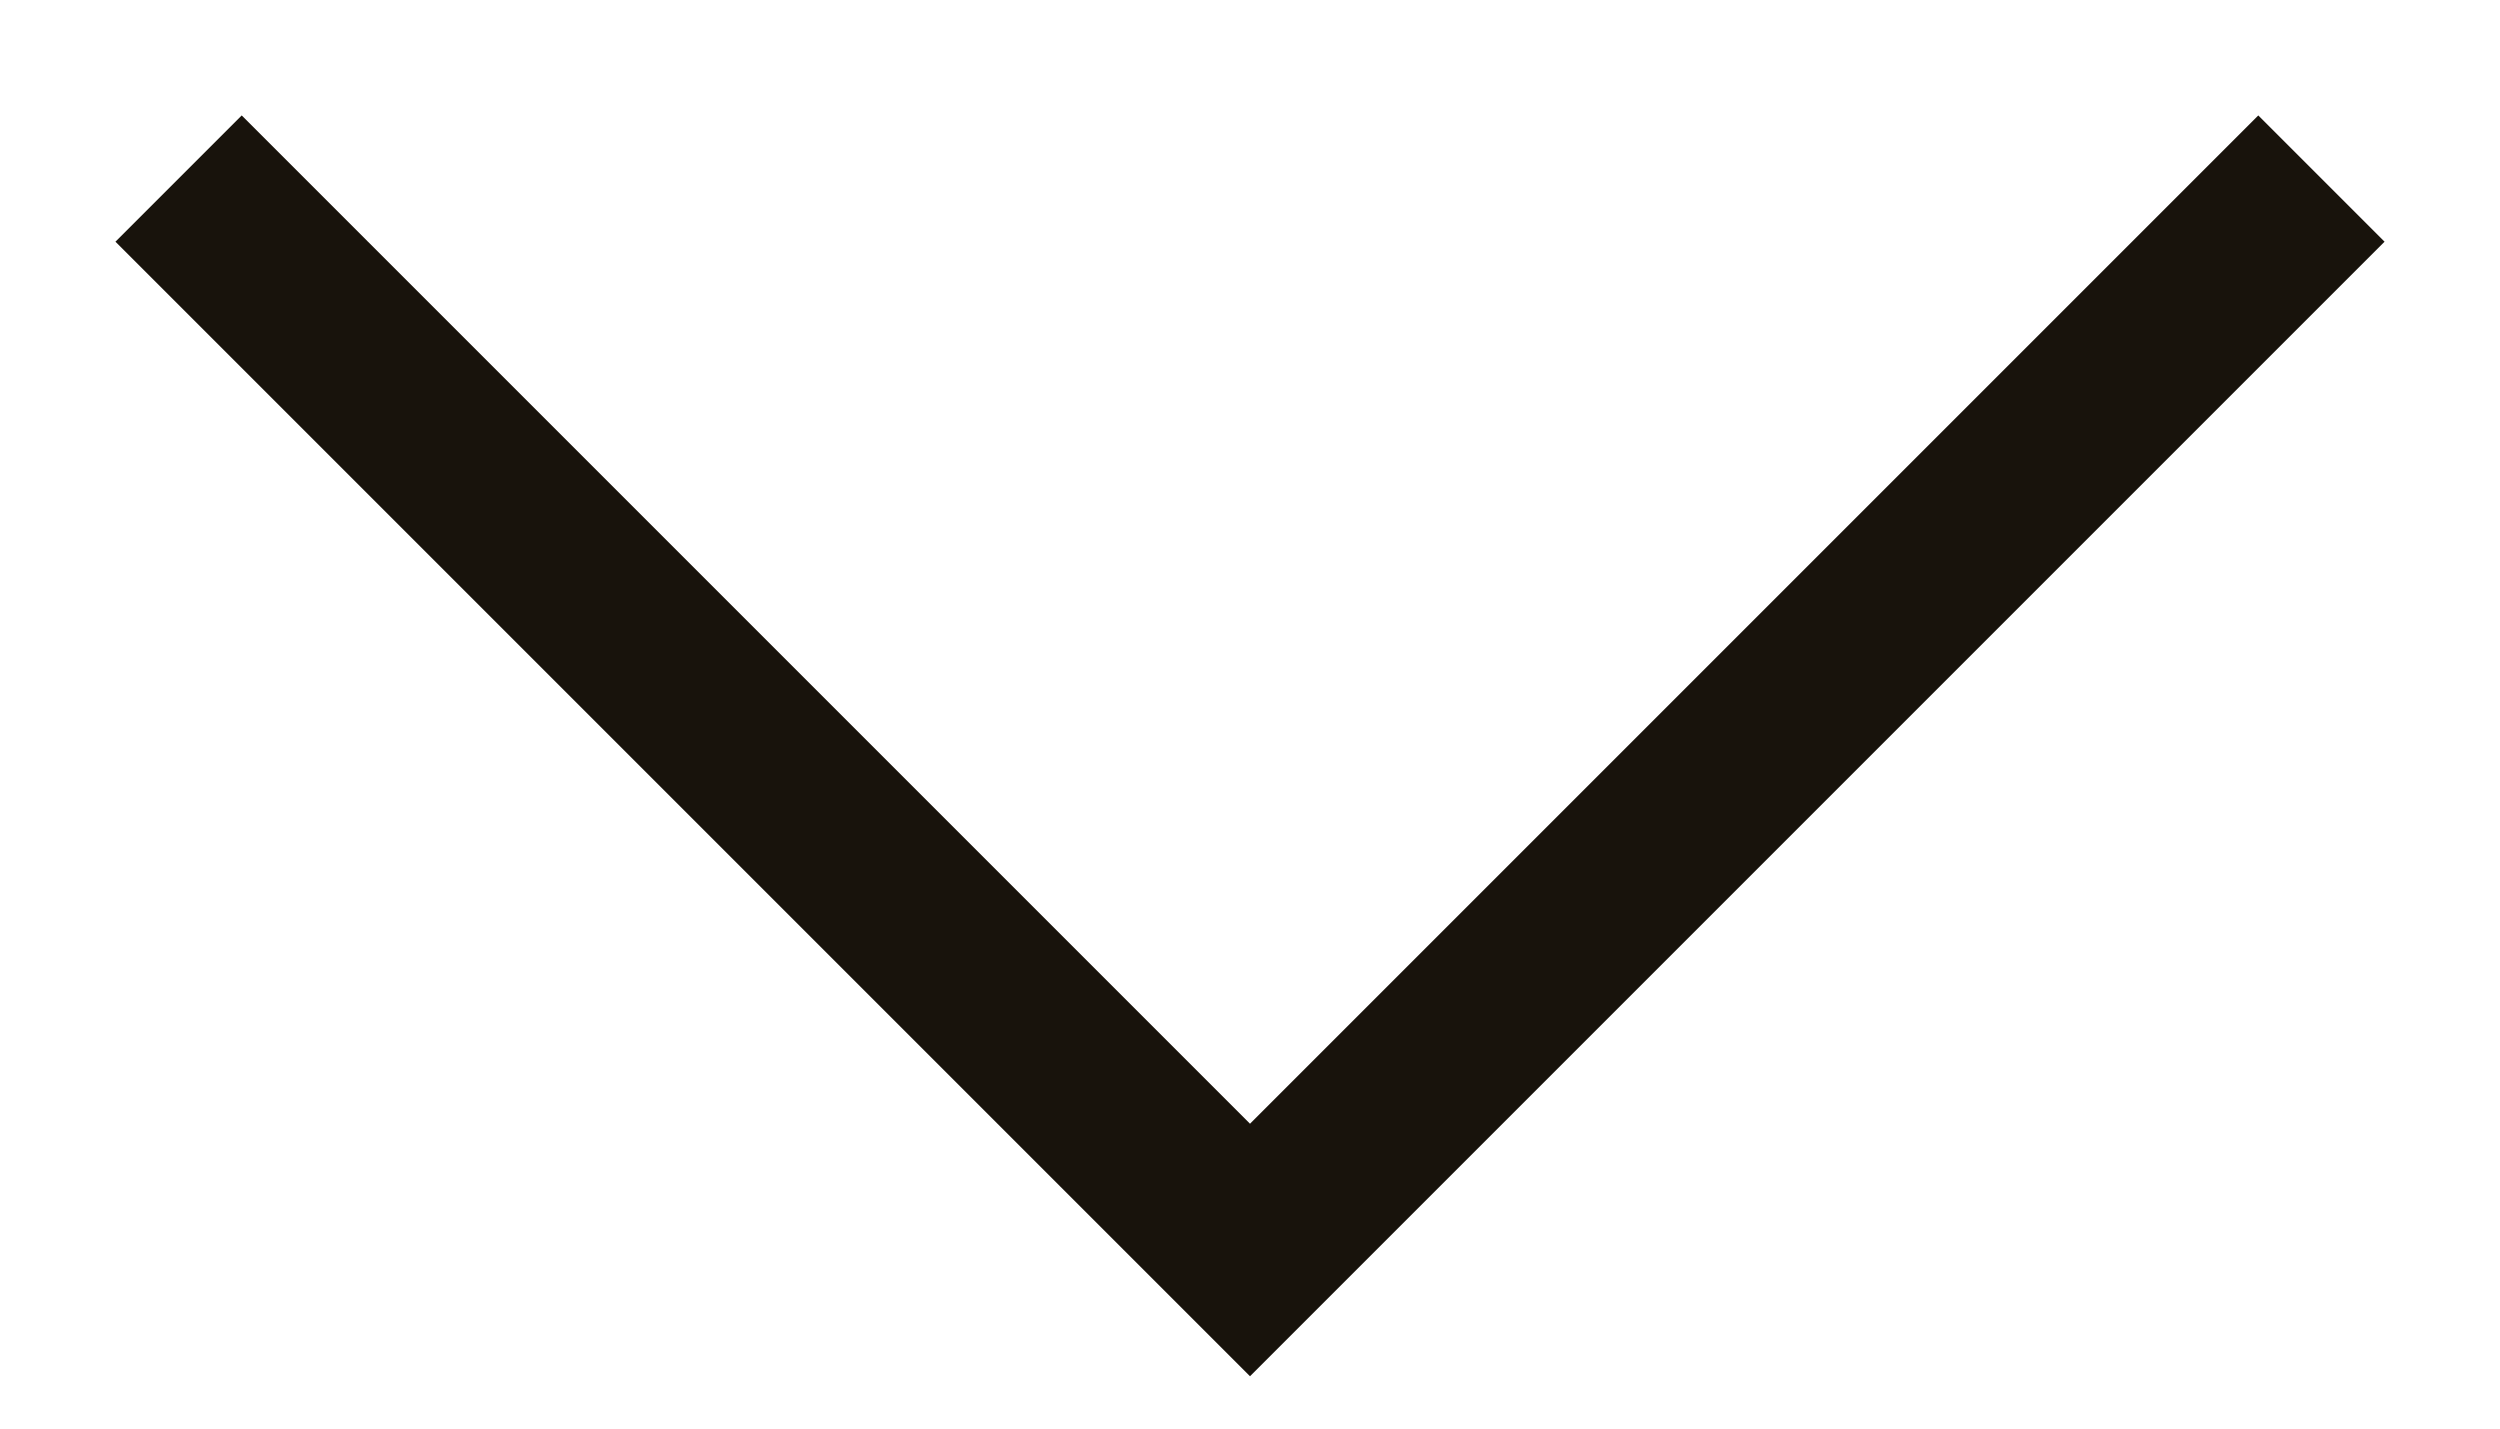
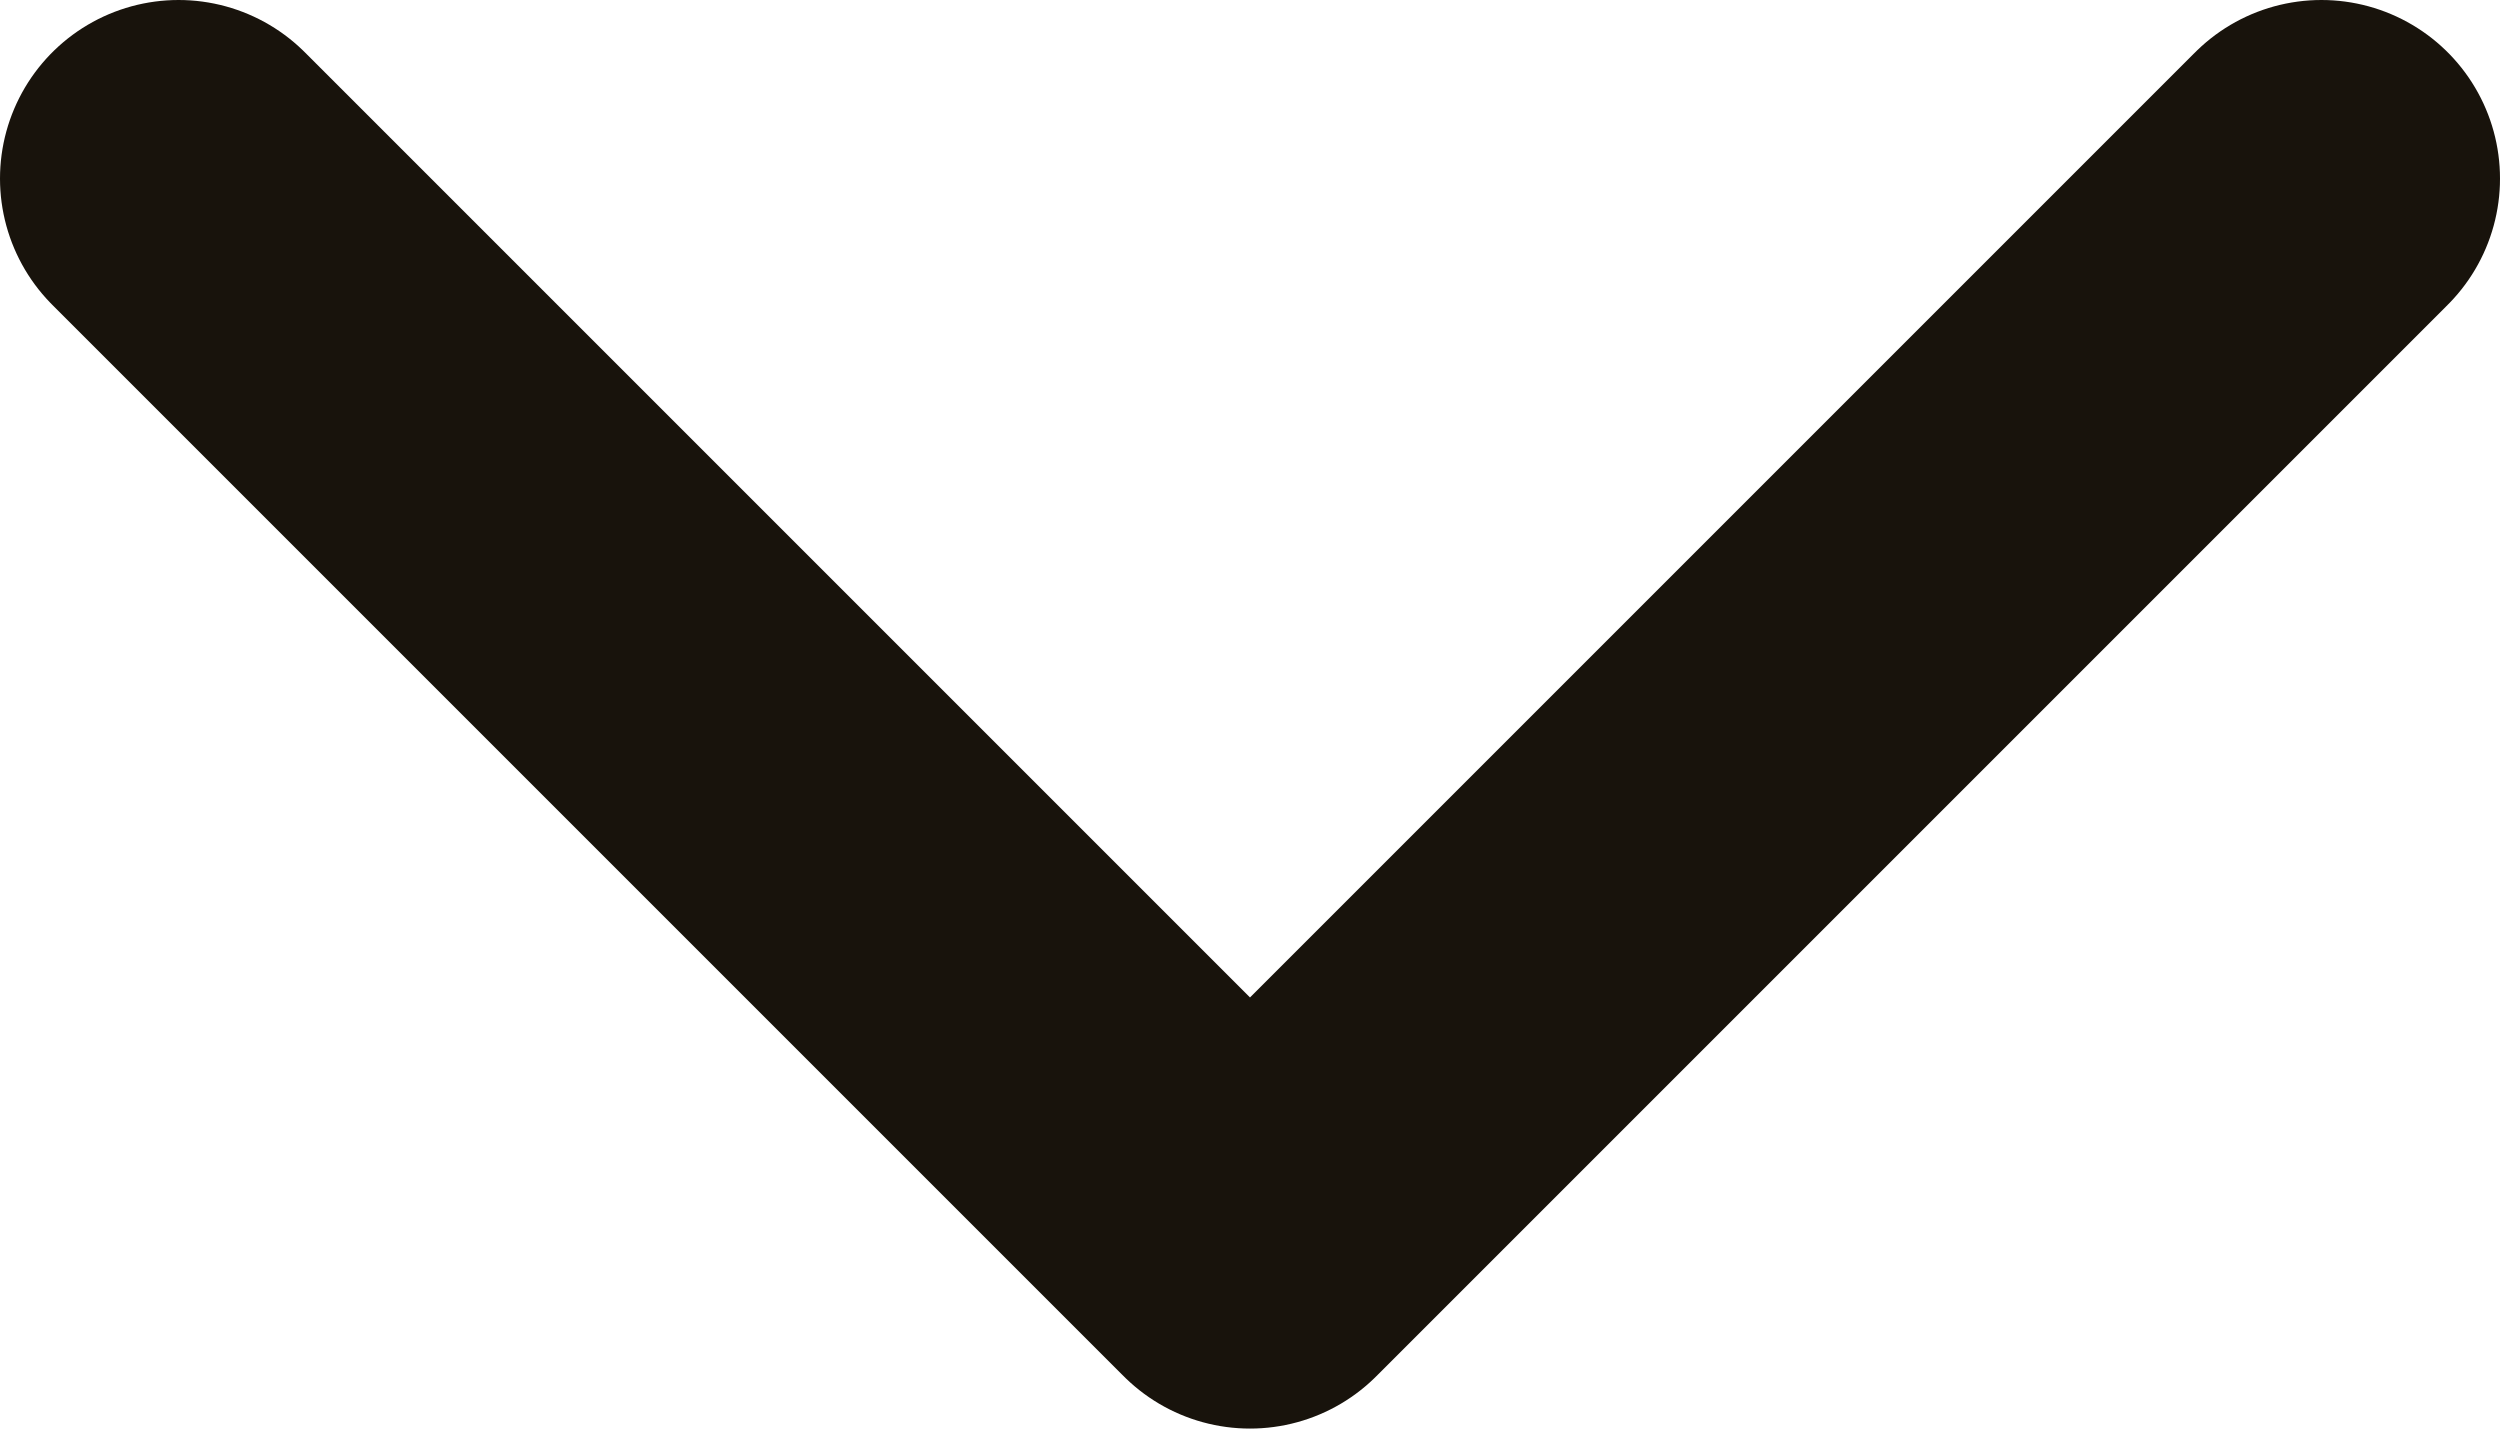
<svg xmlns="http://www.w3.org/2000/svg" width="14" height="8" viewBox="0 0 14 8" fill="none">
-   <path d="M1 1L7 7L13 1" stroke="#18130C" strokeWidth="2" strokeLinecap="round" strokeLinejoin="round" />
+   <path d="M1 1L7 7L13 1" stroke="#18130C" stroke-width="2" stroke-linecap="round" stroke-linejoin="round" />
</svg>
